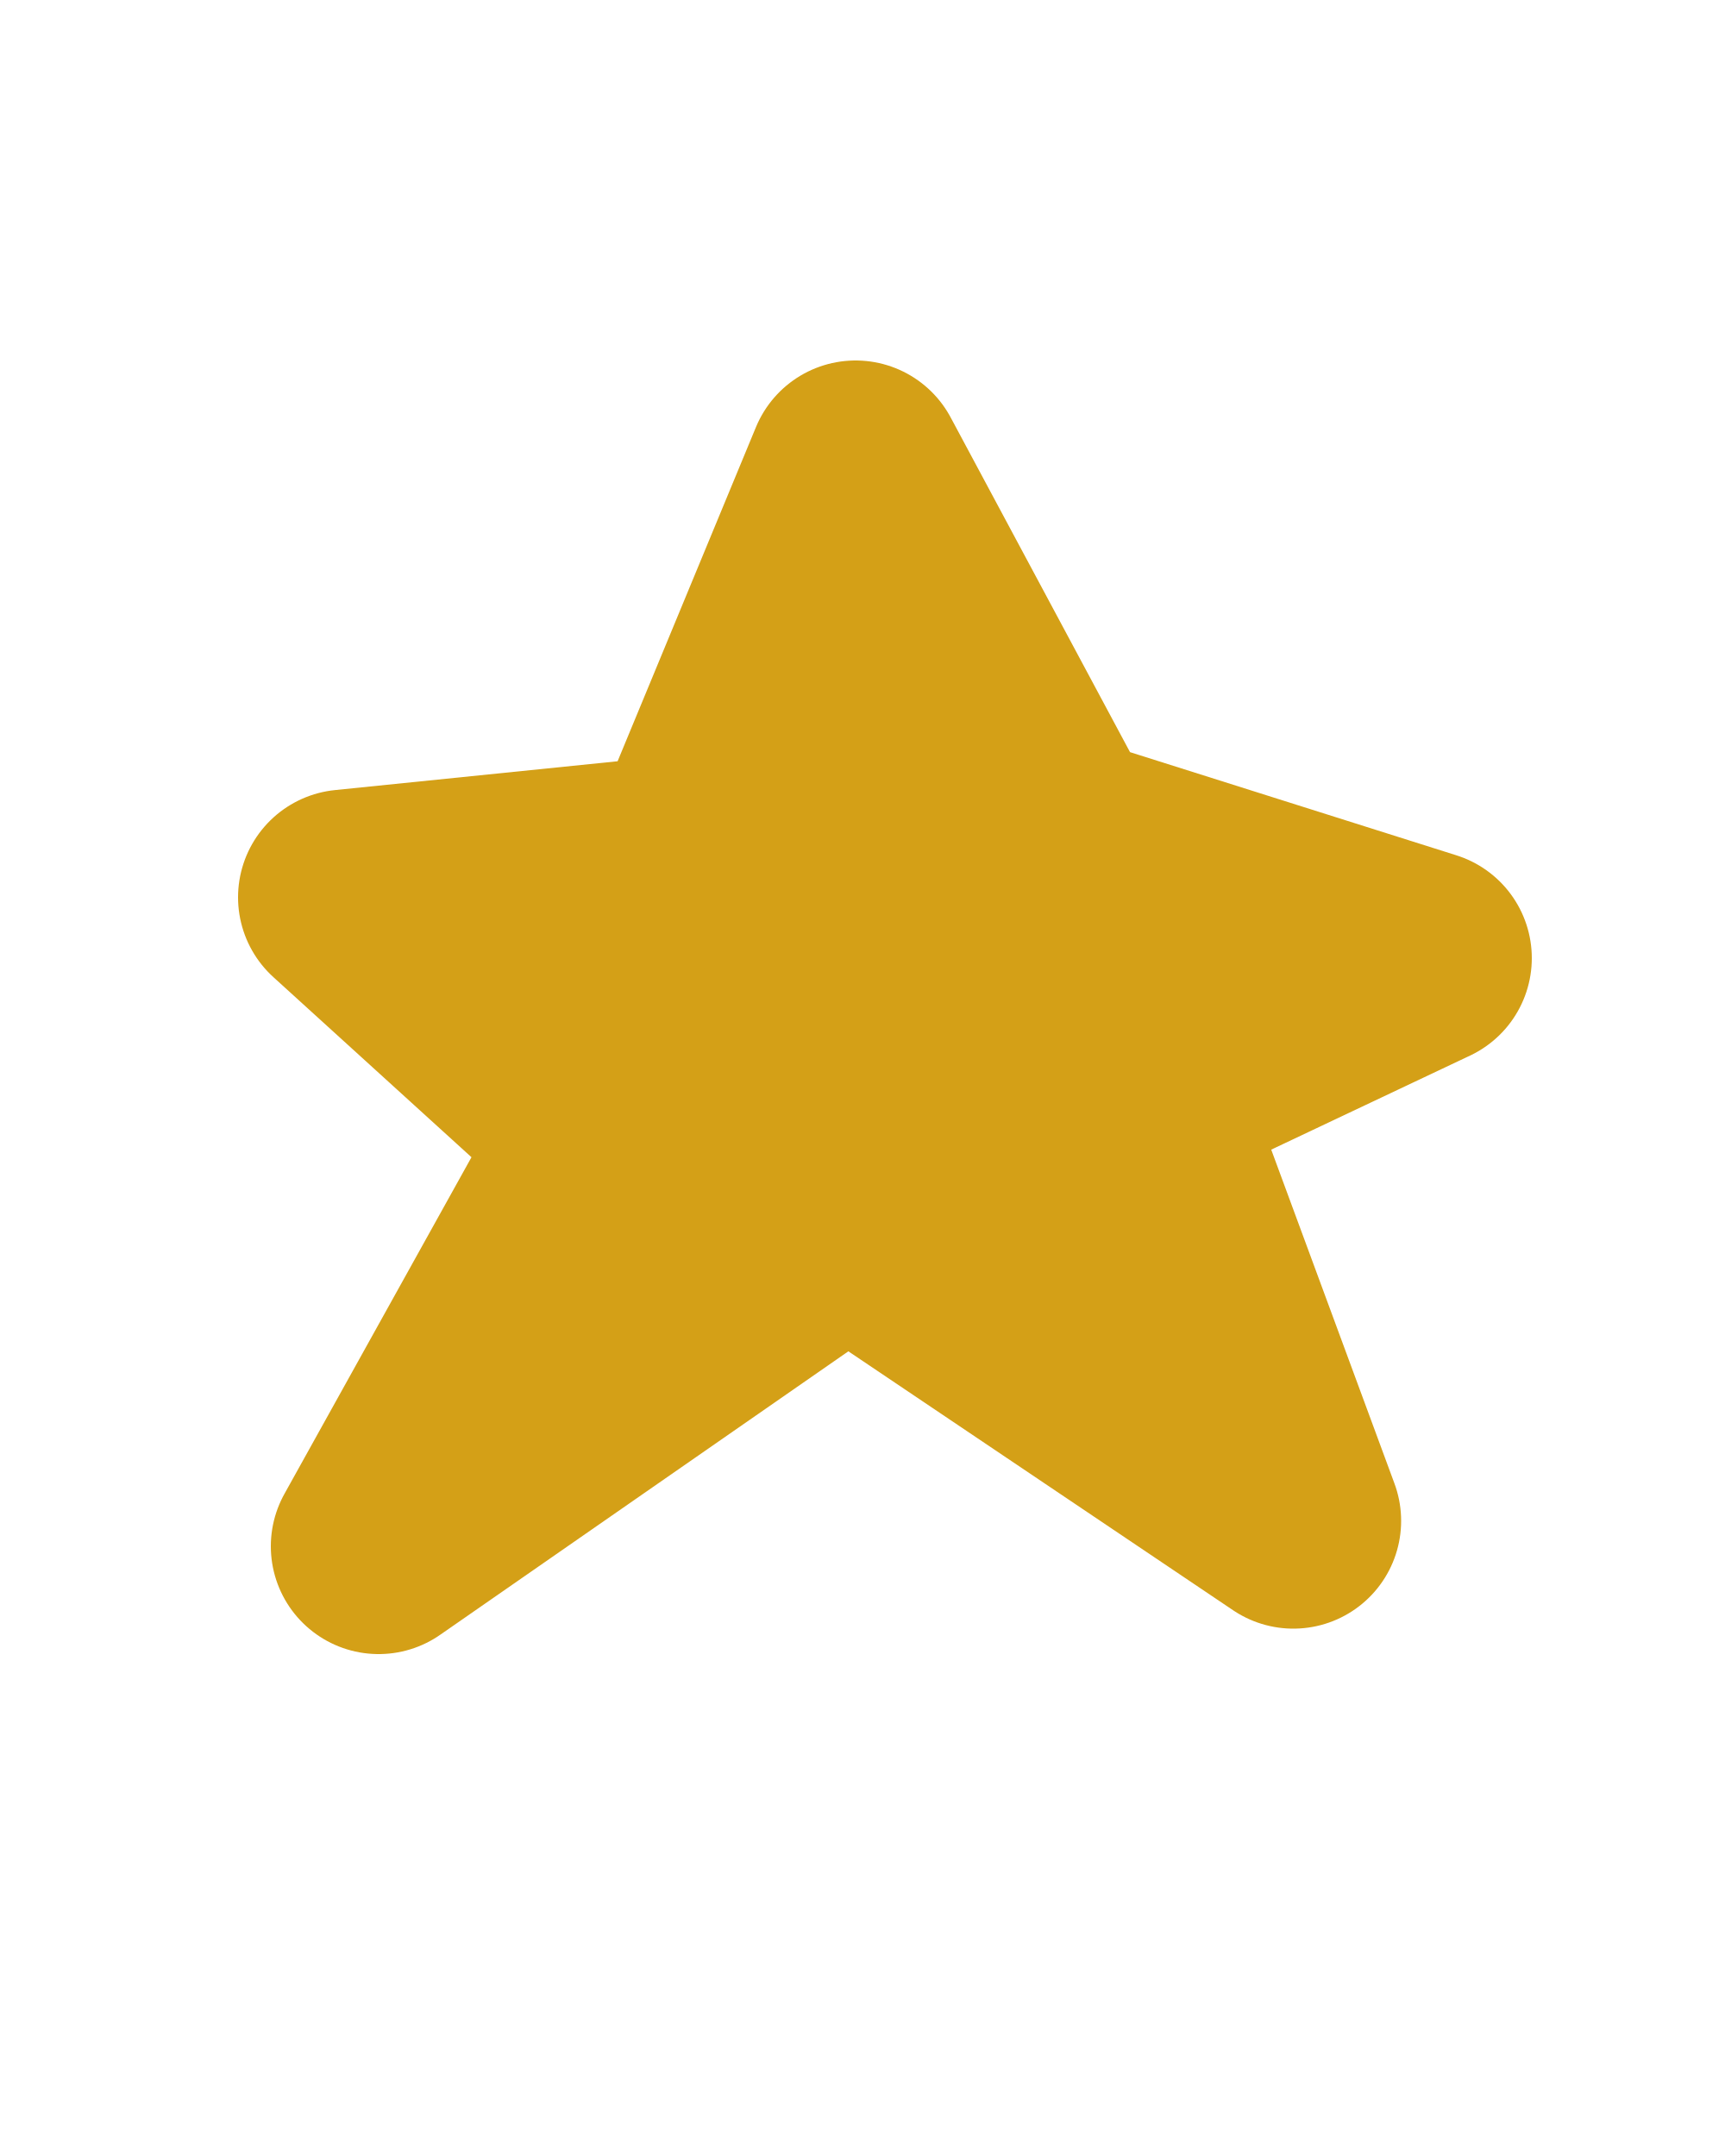
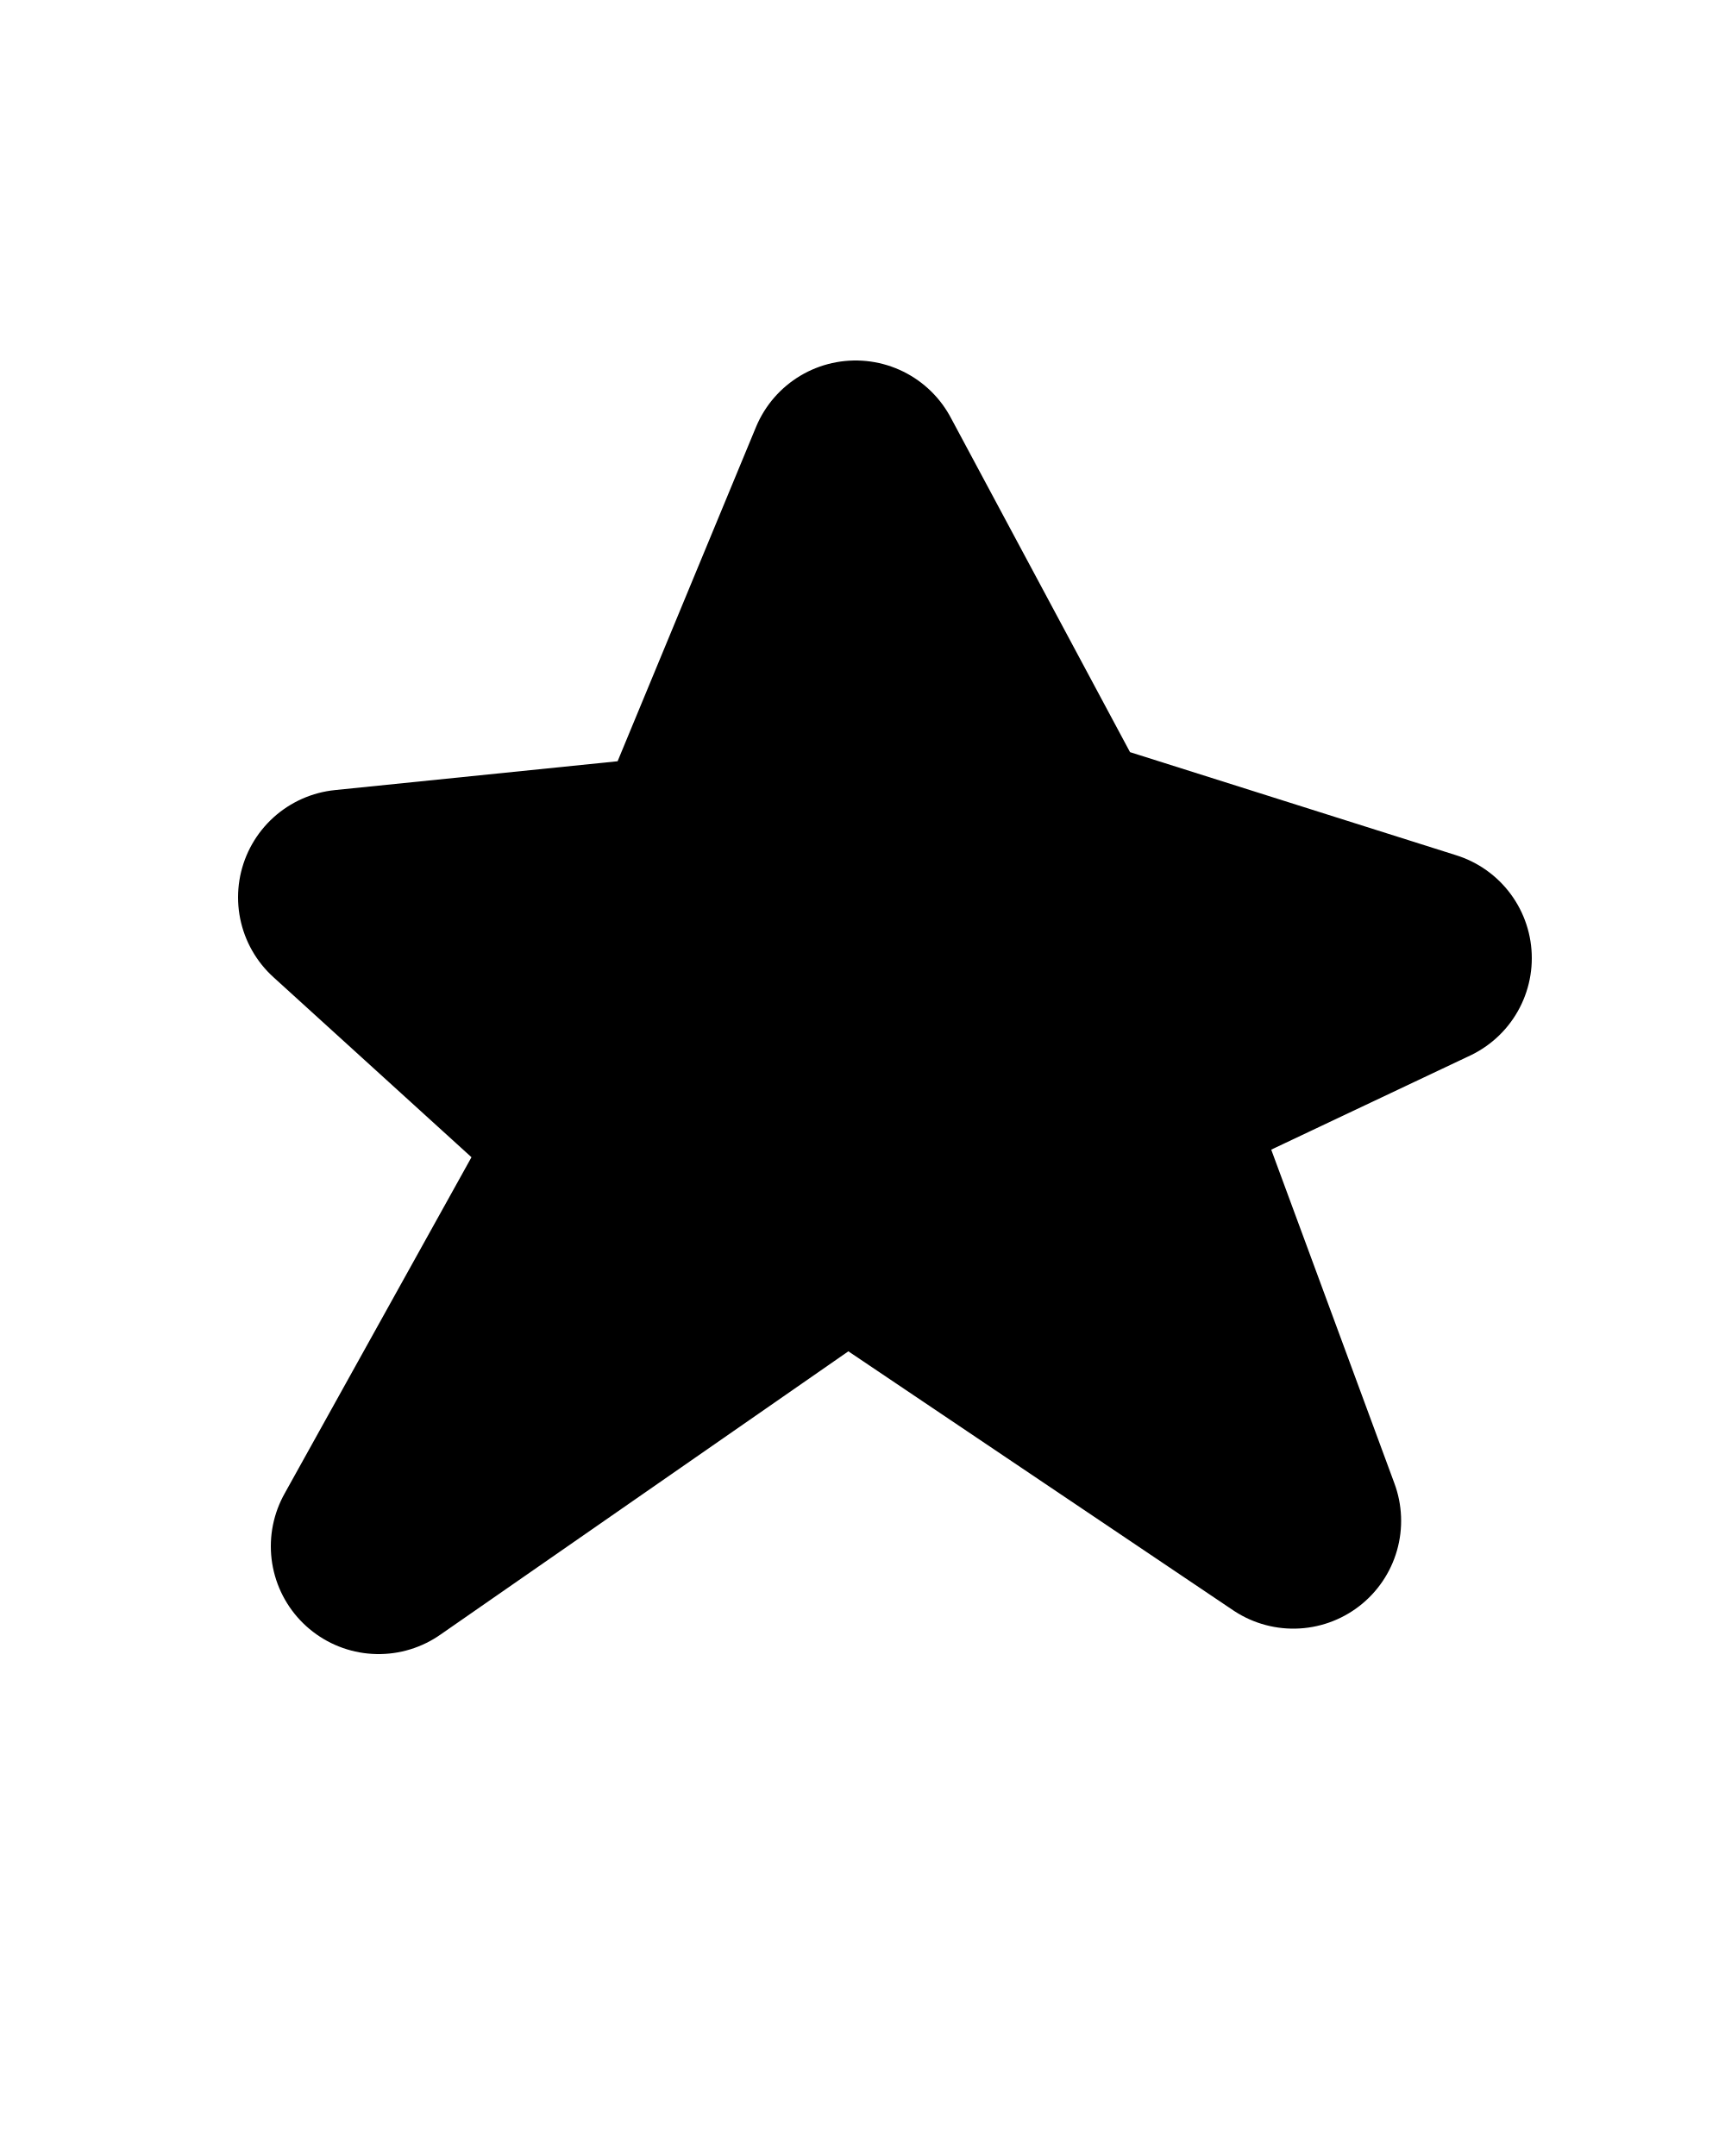
<svg xmlns="http://www.w3.org/2000/svg" id="SCIM3_POI_Icons" data-name="SCIM3 POI Icons" width="4" height="5" viewBox="0 0 4 5">
-   <polygon id="stern-fünfeck" points="1.984 1.086 1.606 1.999 .802 2.081 1.408 2.632 .878 3.586 1.965 2.831 2.999 3.527 2.634 2.538 3.302 2.222 2.448 1.952 1.984 1.086" fill="#d4a017" stroke="#d4a017" stroke-linecap="round" stroke-linejoin="round" stroke-width=".5" />
+   <polygon id="stern-fünfeck" points="1.984 1.086 1.606 1.999 .802 2.081 1.408 2.632 .878 3.586 1.965 2.831 2.999 3.527 2.634 2.538 3.302 2.222 2.448 1.952 1.984 1.086" fill="#000" stroke="#000" stroke-linecap="round" stroke-linejoin="round" stroke-width=".5" />
</svg>
